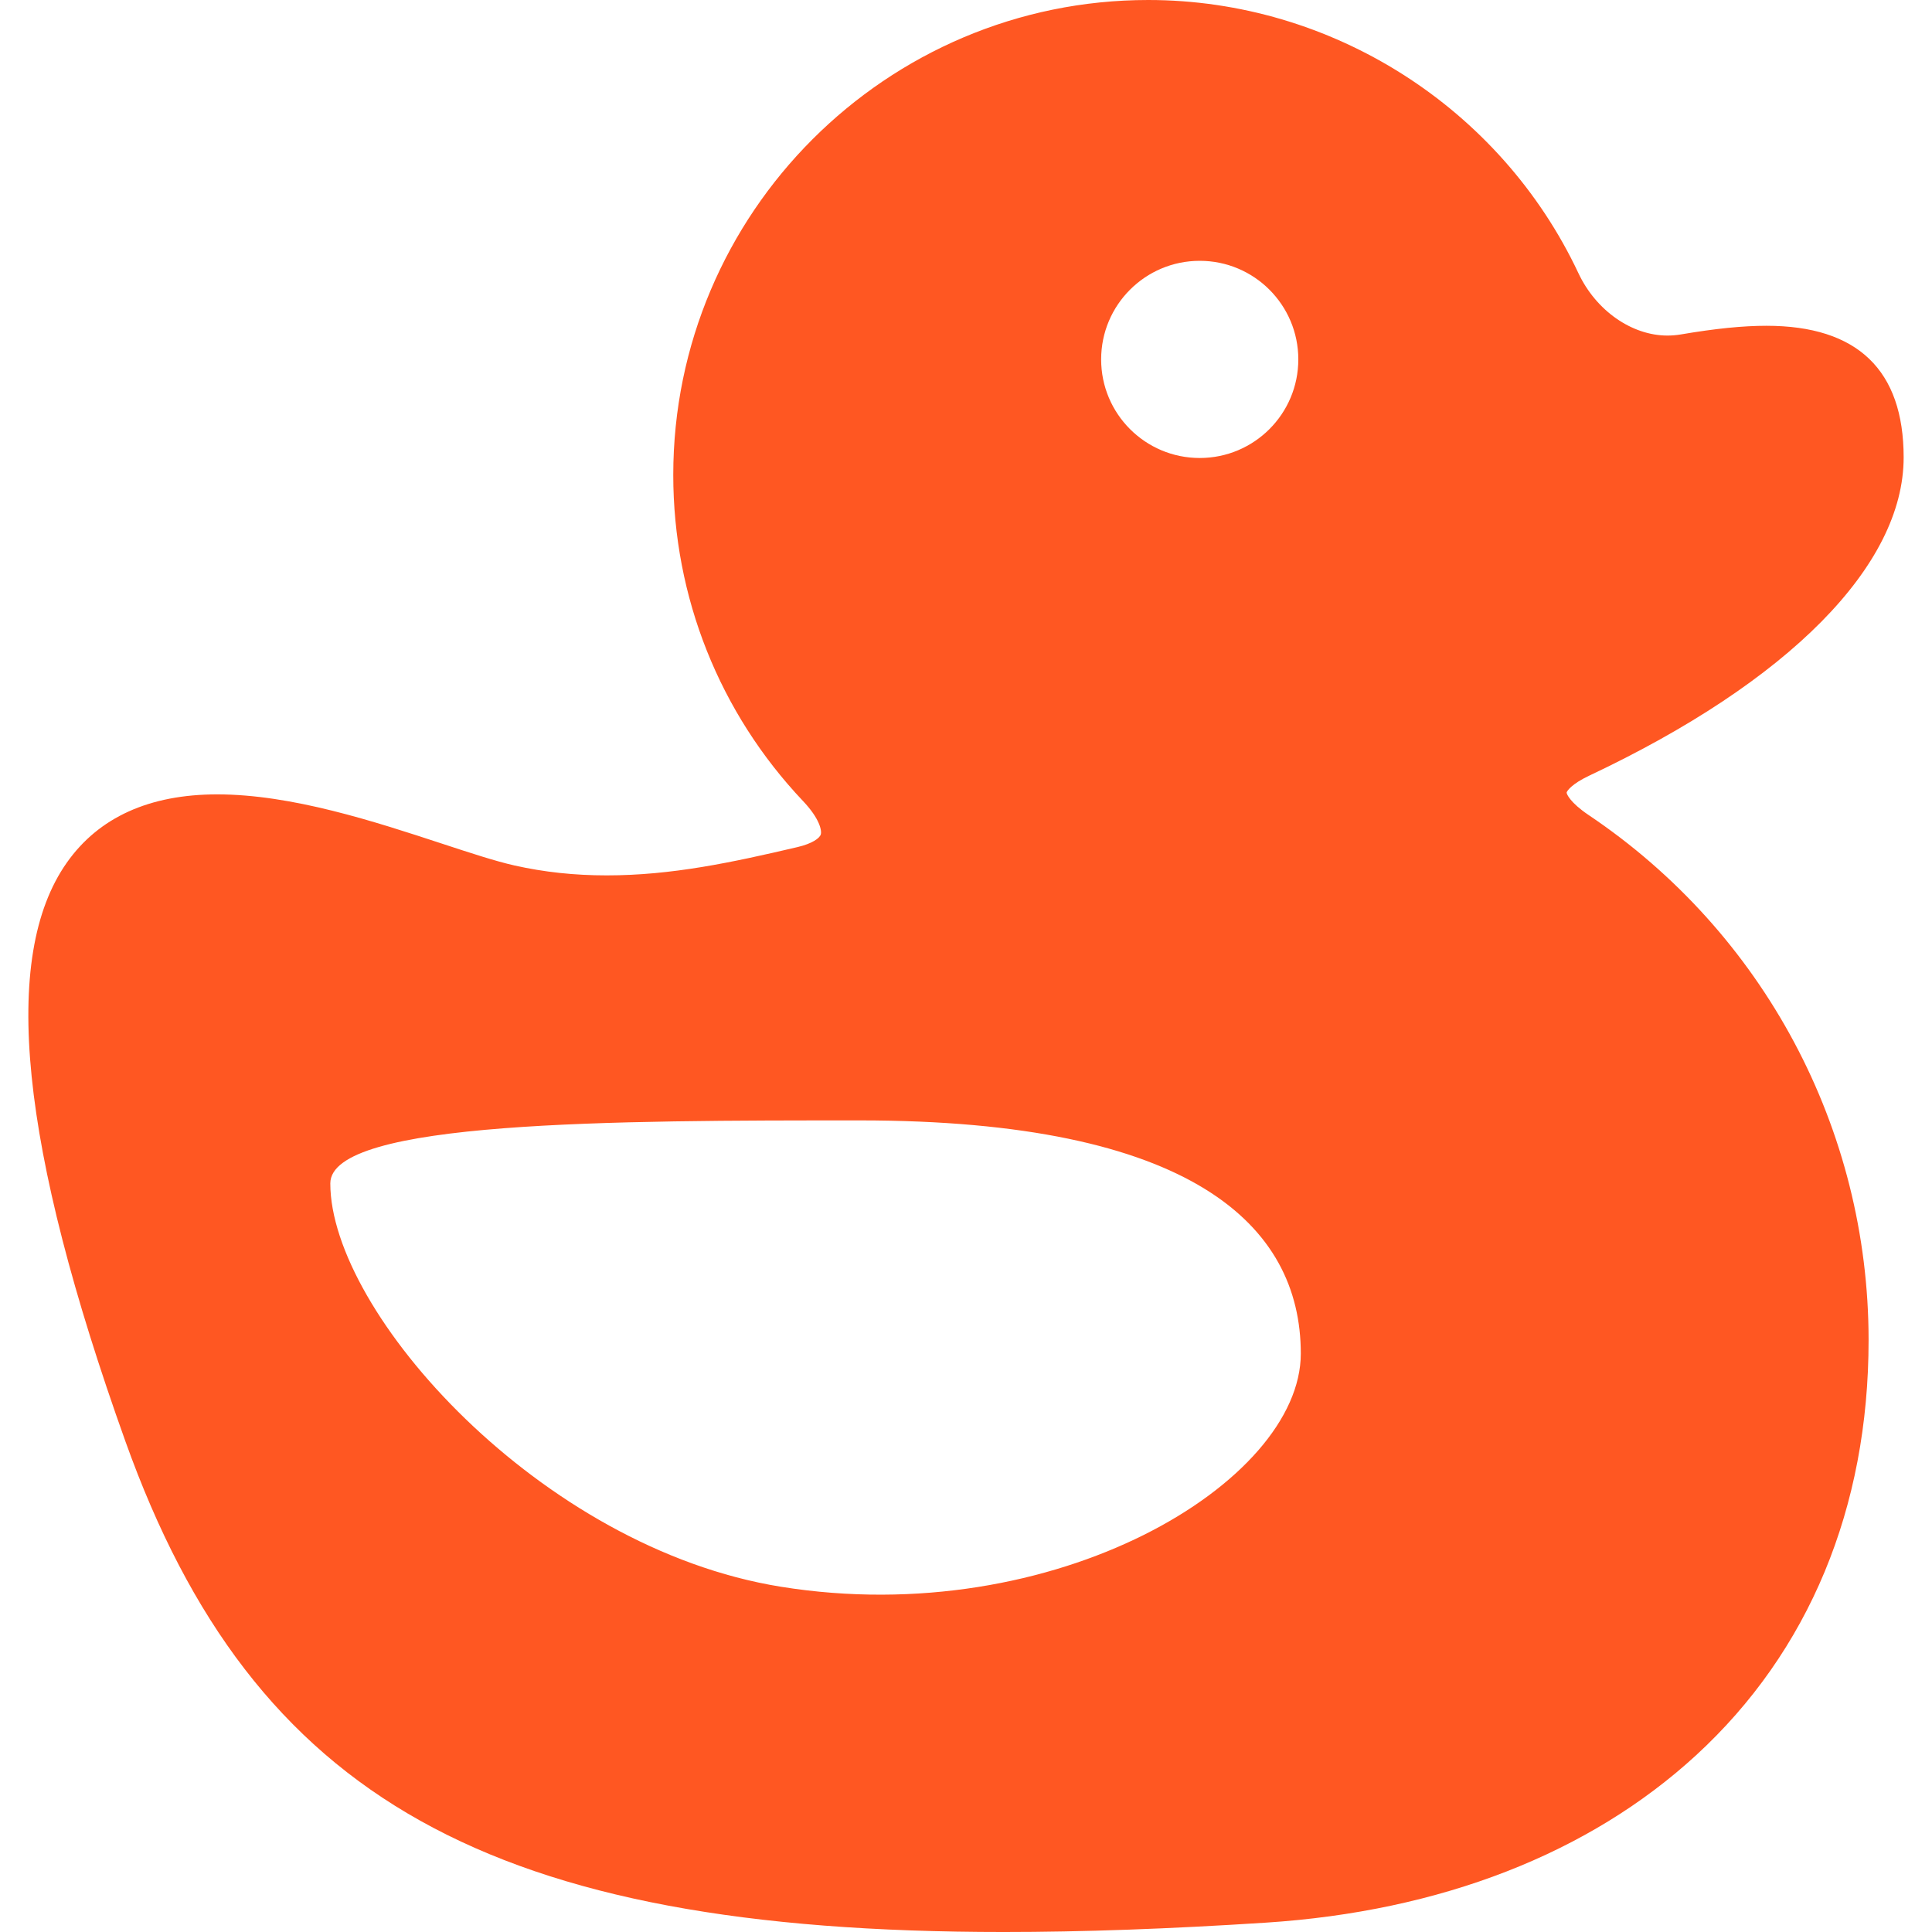
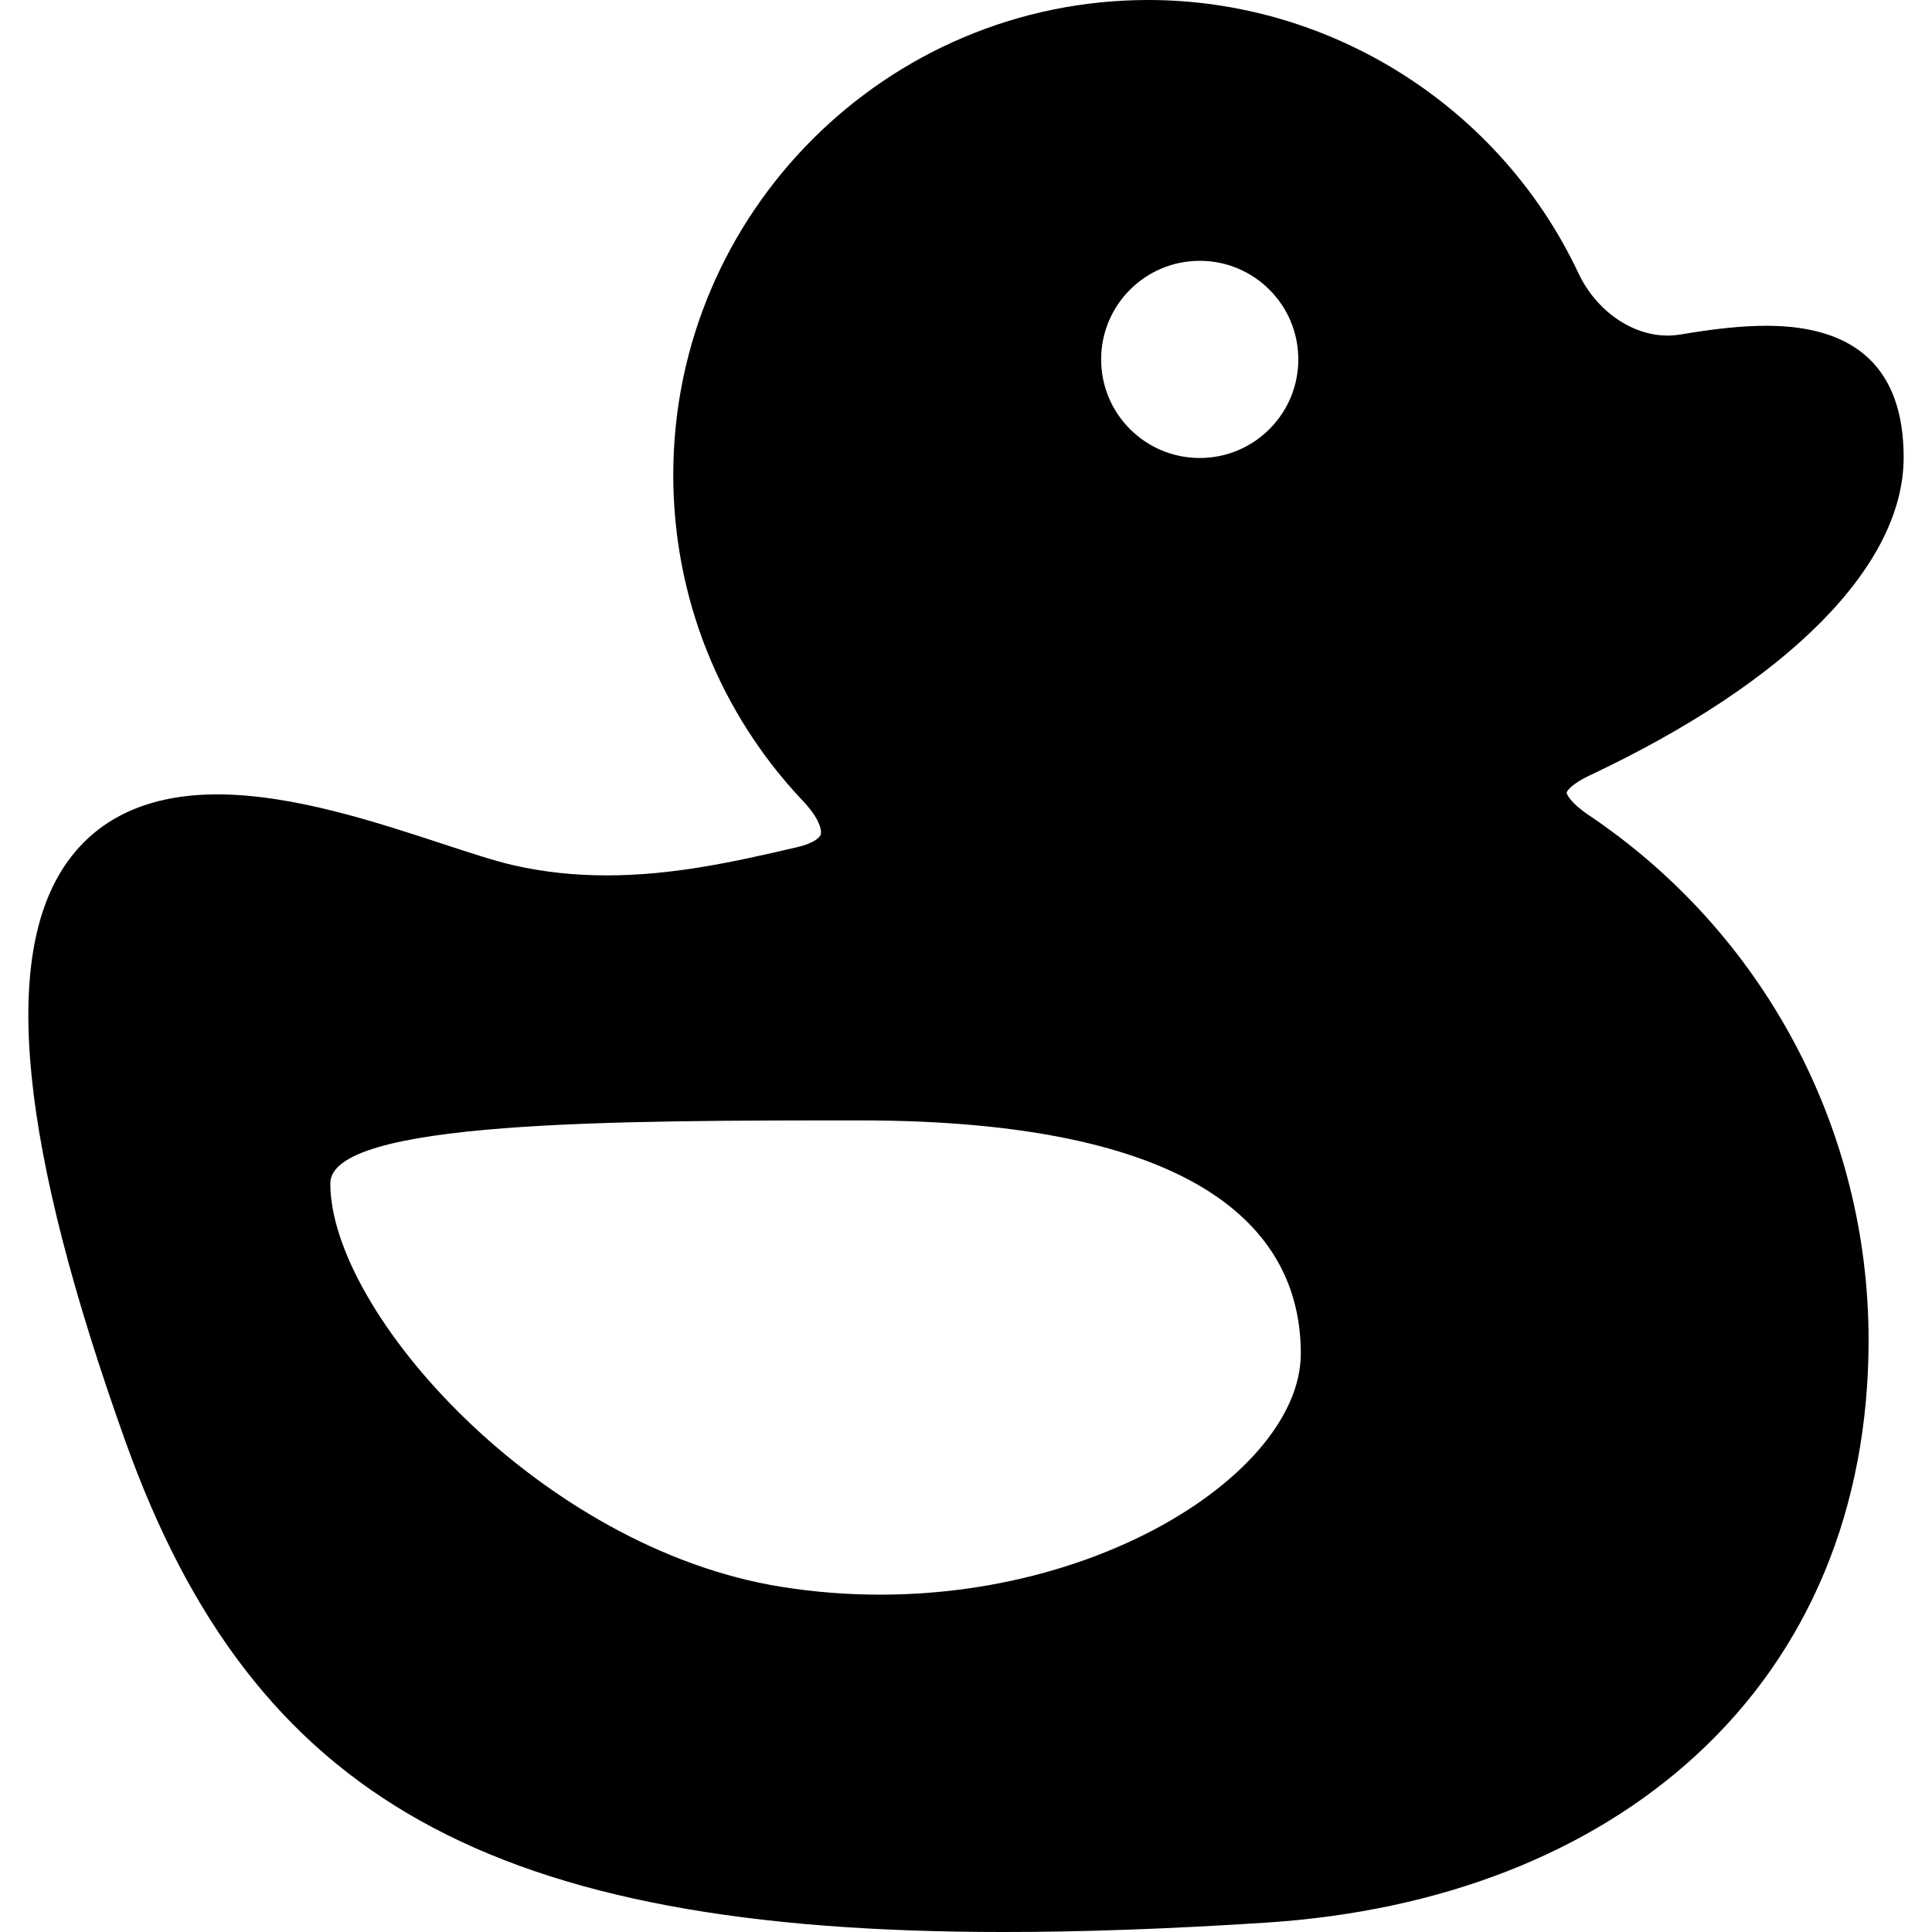
<svg xmlns="http://www.w3.org/2000/svg" version="1.1" id="Capa_1" x="0px" y="0px" viewBox="0 0 326.912 326.912" style="enable-background:new 0 0 326.912 326.912;" xml:space="preserve">
-   <path d="M268.756,137.875c-3.051-2.063-3.67-3.499-3.669-3.766c0.042-0.243,0.814-1.44,3.809-2.854  c33.822-15.947,53.219-35.575,53.219-53.851c0-14.783-7.809-22.279-23.209-22.279c-4.011,0-8.628,0.467-14.516,1.468  c-0.742,0.124-1.498,0.187-2.245,0.187c-6.045,0-12.098-4.242-15.063-10.56C253.87,18.143,225.298,0,194.291,0  c-44.316,0-80.369,36.051-80.369,80.363c0,20.645,7.812,40.255,21.99,55.216c2.795,2.958,3.166,4.969,2.971,5.618  c-0.195,0.648-1.483,1.56-3.922,2.133c-11.175,2.622-21.319,4.793-32.294,4.793c-5.476,0-10.581-0.548-15.608-1.675  c-3.189-0.715-7.409-2.1-12.295-3.704c-11.302-3.711-25.367-8.328-38.002-8.328c-11.492,0-20.057,3.888-25.457,11.555  c-11.208,15.913-7.963,47.944,9.918,97.926c21.651,60.516,61.924,83.016,148.594,83.016c13.356,0,27.866-0.518,44.358-1.582  c29.54-1.905,54.719-11.699,72.814-28.324c19.099-17.548,29.193-41.838,29.193-70.245  C316.182,191.034,298.448,157.803,268.756,137.875z M203.005,44.133c9.213,0,16.682,7.469,16.682,16.682  s-7.469,16.682-16.682,16.682c-9.213,0-16.682-7.469-16.682-16.682S193.792,44.133,203.005,44.133z M132.135,268.491  c-40.701-6.55-76.244-46.456-76.244-68.246c0-10.663,48.348-10.663,89.573-10.663c56.057,0,74.644,17.664,74.644,39.455  S178.521,275.955,132.135,268.491z" fill="#FF5722" />
+   <path d="M268.756,137.875c-3.051-2.063-3.67-3.499-3.669-3.766c0.042-0.243,0.814-1.44,3.809-2.854  c33.822-15.947,53.219-35.575,53.219-53.851c0-14.783-7.809-22.279-23.209-22.279c-4.011,0-8.628,0.467-14.516,1.468  c-0.742,0.124-1.498,0.187-2.245,0.187c-6.045,0-12.098-4.242-15.063-10.56C253.87,18.143,225.298,0,194.291,0  c-44.316,0-80.369,36.051-80.369,80.363c0,20.645,7.812,40.255,21.99,55.216c2.795,2.958,3.166,4.969,2.971,5.618  c-0.195,0.648-1.483,1.56-3.922,2.133c-11.175,2.622-21.319,4.793-32.294,4.793c-5.476,0-10.581-0.548-15.608-1.675  c-3.189-0.715-7.409-2.1-12.295-3.704c-11.302-3.711-25.367-8.328-38.002-8.328c-11.492,0-20.057,3.888-25.457,11.555  c-11.208,15.913-7.963,47.944,9.918,97.926c21.651,60.516,61.924,83.016,148.594,83.016c13.356,0,27.866-0.518,44.358-1.582  c29.54-1.905,54.719-11.699,72.814-28.324c19.099-17.548,29.193-41.838,29.193-70.245  C316.182,191.034,298.448,157.803,268.756,137.875z M203.005,44.133c9.213,0,16.682,7.469,16.682,16.682  s-7.469,16.682-16.682,16.682c-9.213,0-16.682-7.469-16.682-16.682S193.792,44.133,203.005,44.133z M132.135,268.491  c-40.701-6.55-76.244-46.456-76.244-68.246c0-10.663,48.348-10.663,89.573-10.663c56.057,0,74.644,17.664,74.644,39.455  S178.521,275.955,132.135,268.491z" fill="#000000" />
  <g>
</g>
  <g>
</g>
  <g>
</g>
  <g>
</g>
  <g>
</g>
  <g>
</g>
  <g>
</g>
  <g>
</g>
  <g>
</g>
  <g>
</g>
  <g>
</g>
  <g>
</g>
  <g>
</g>
  <g>
</g>
  <g>
</g>
</svg>
